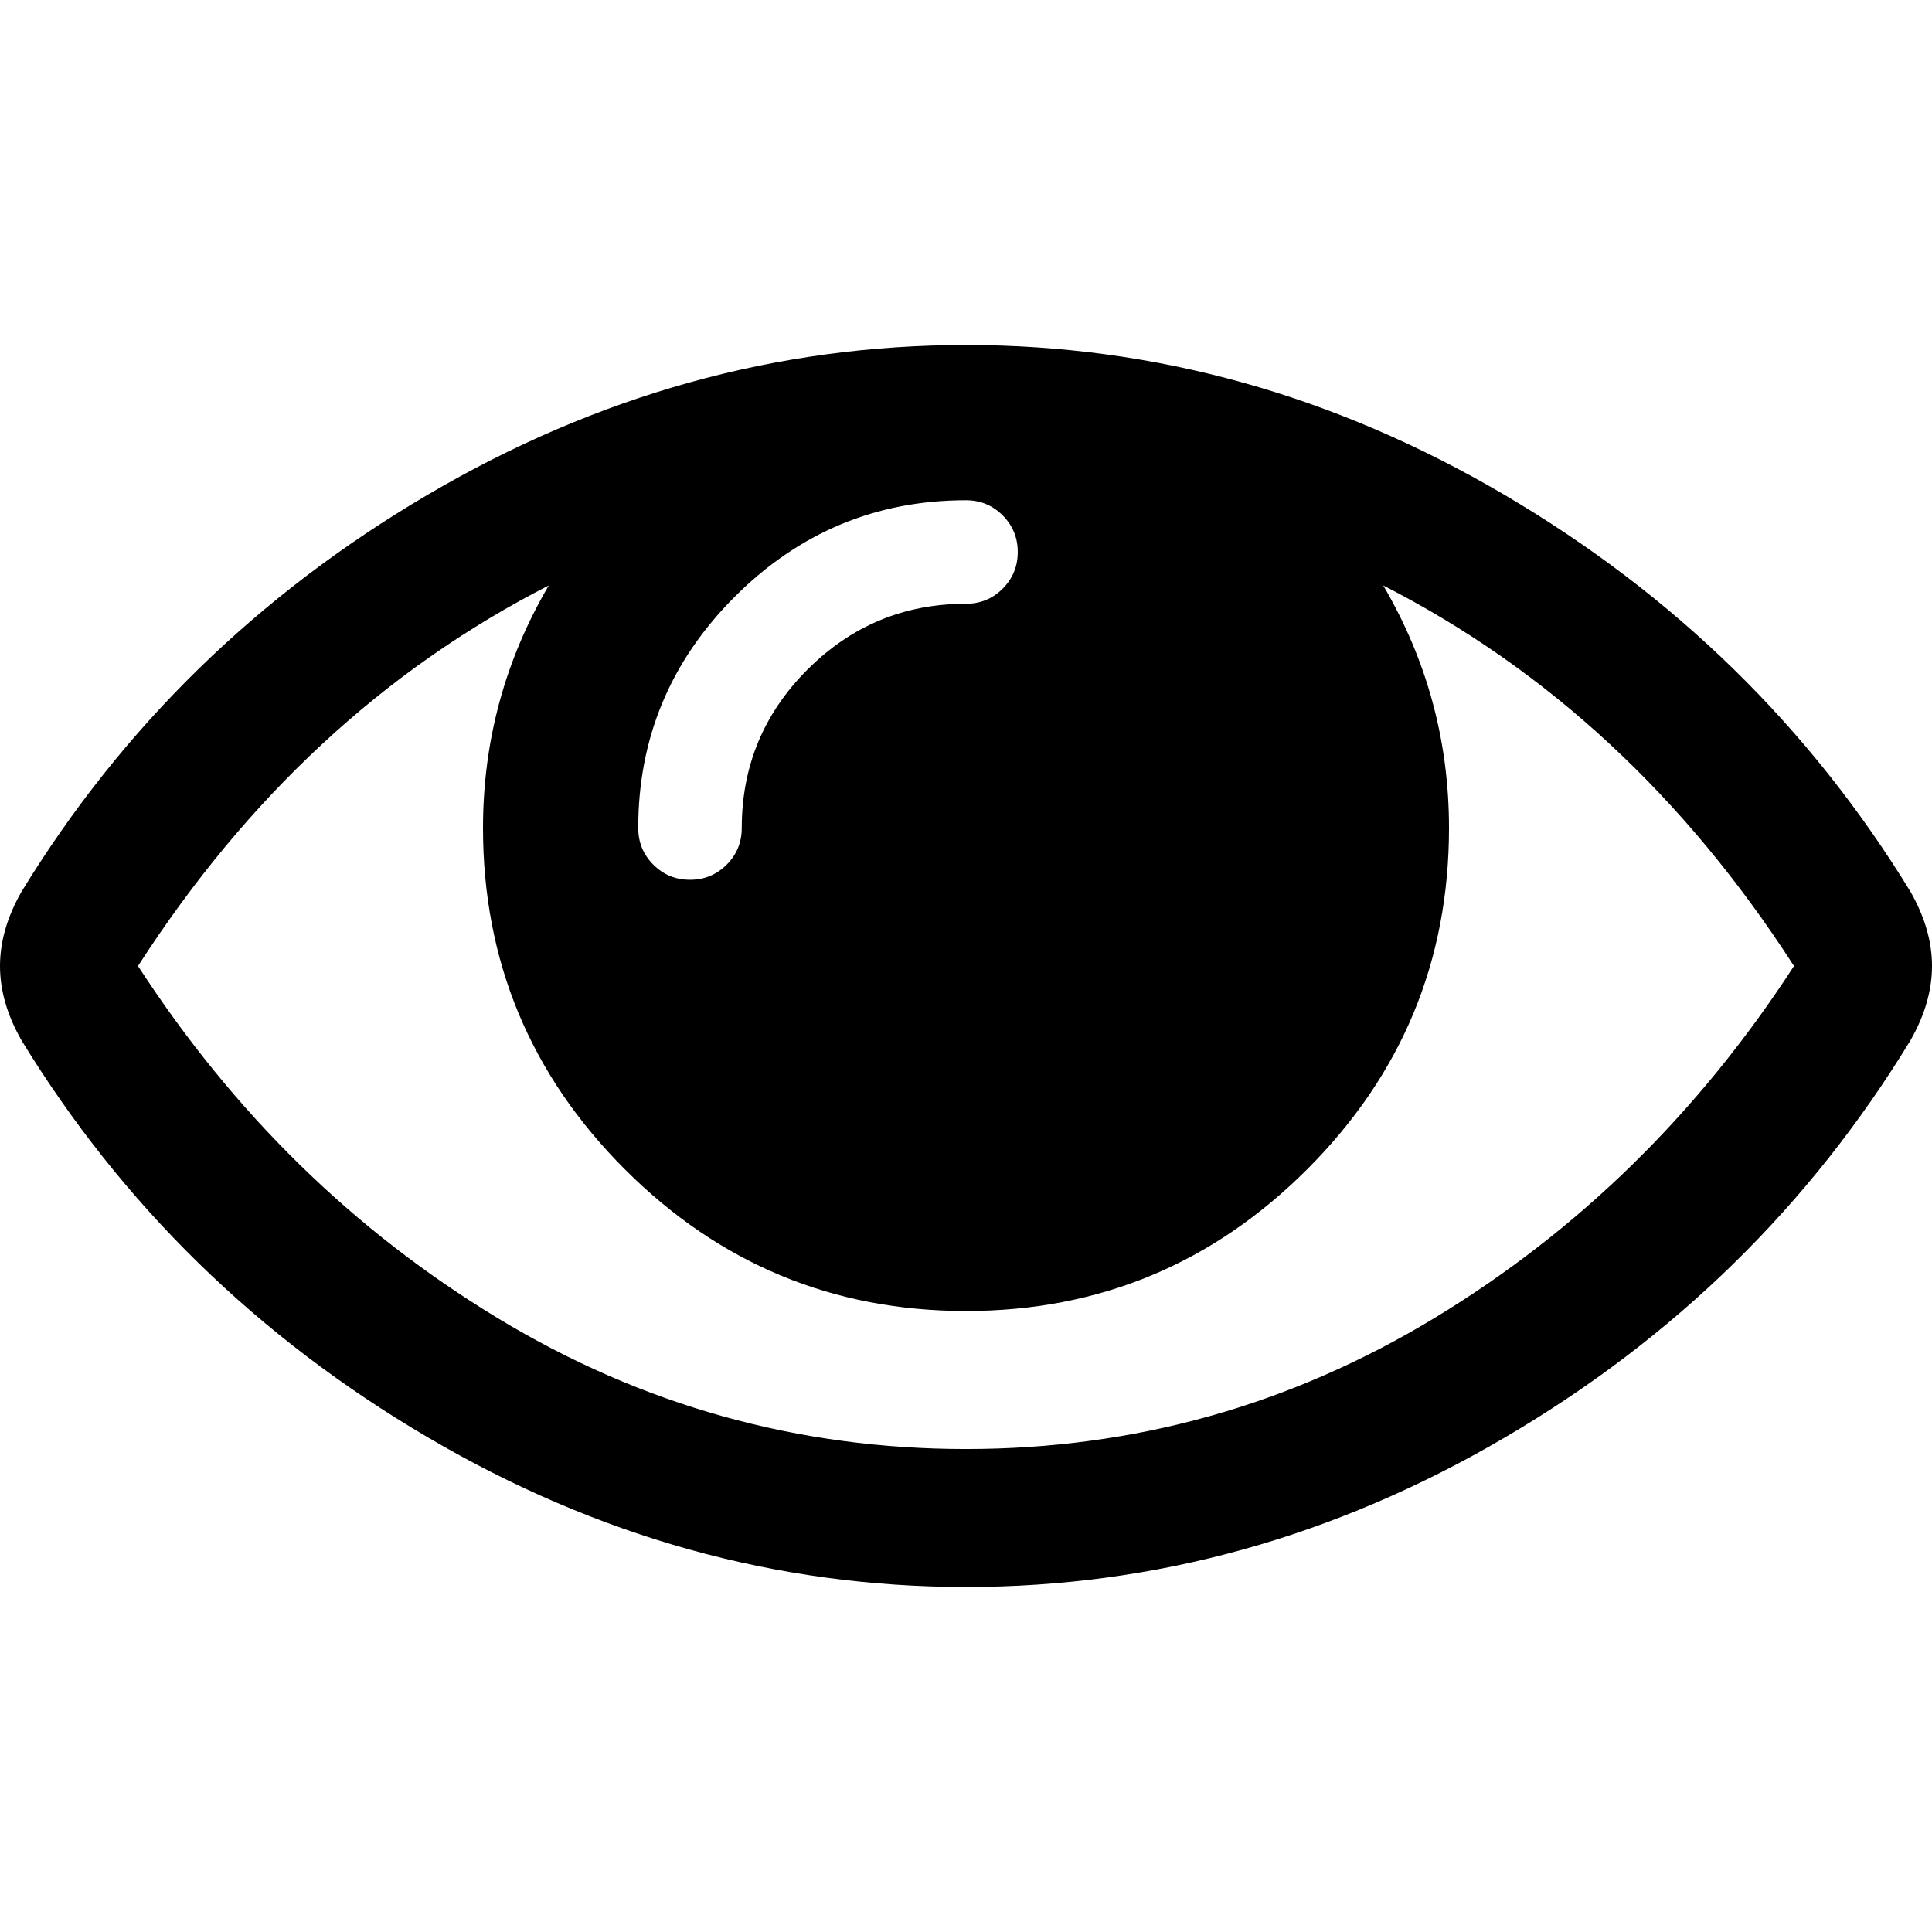
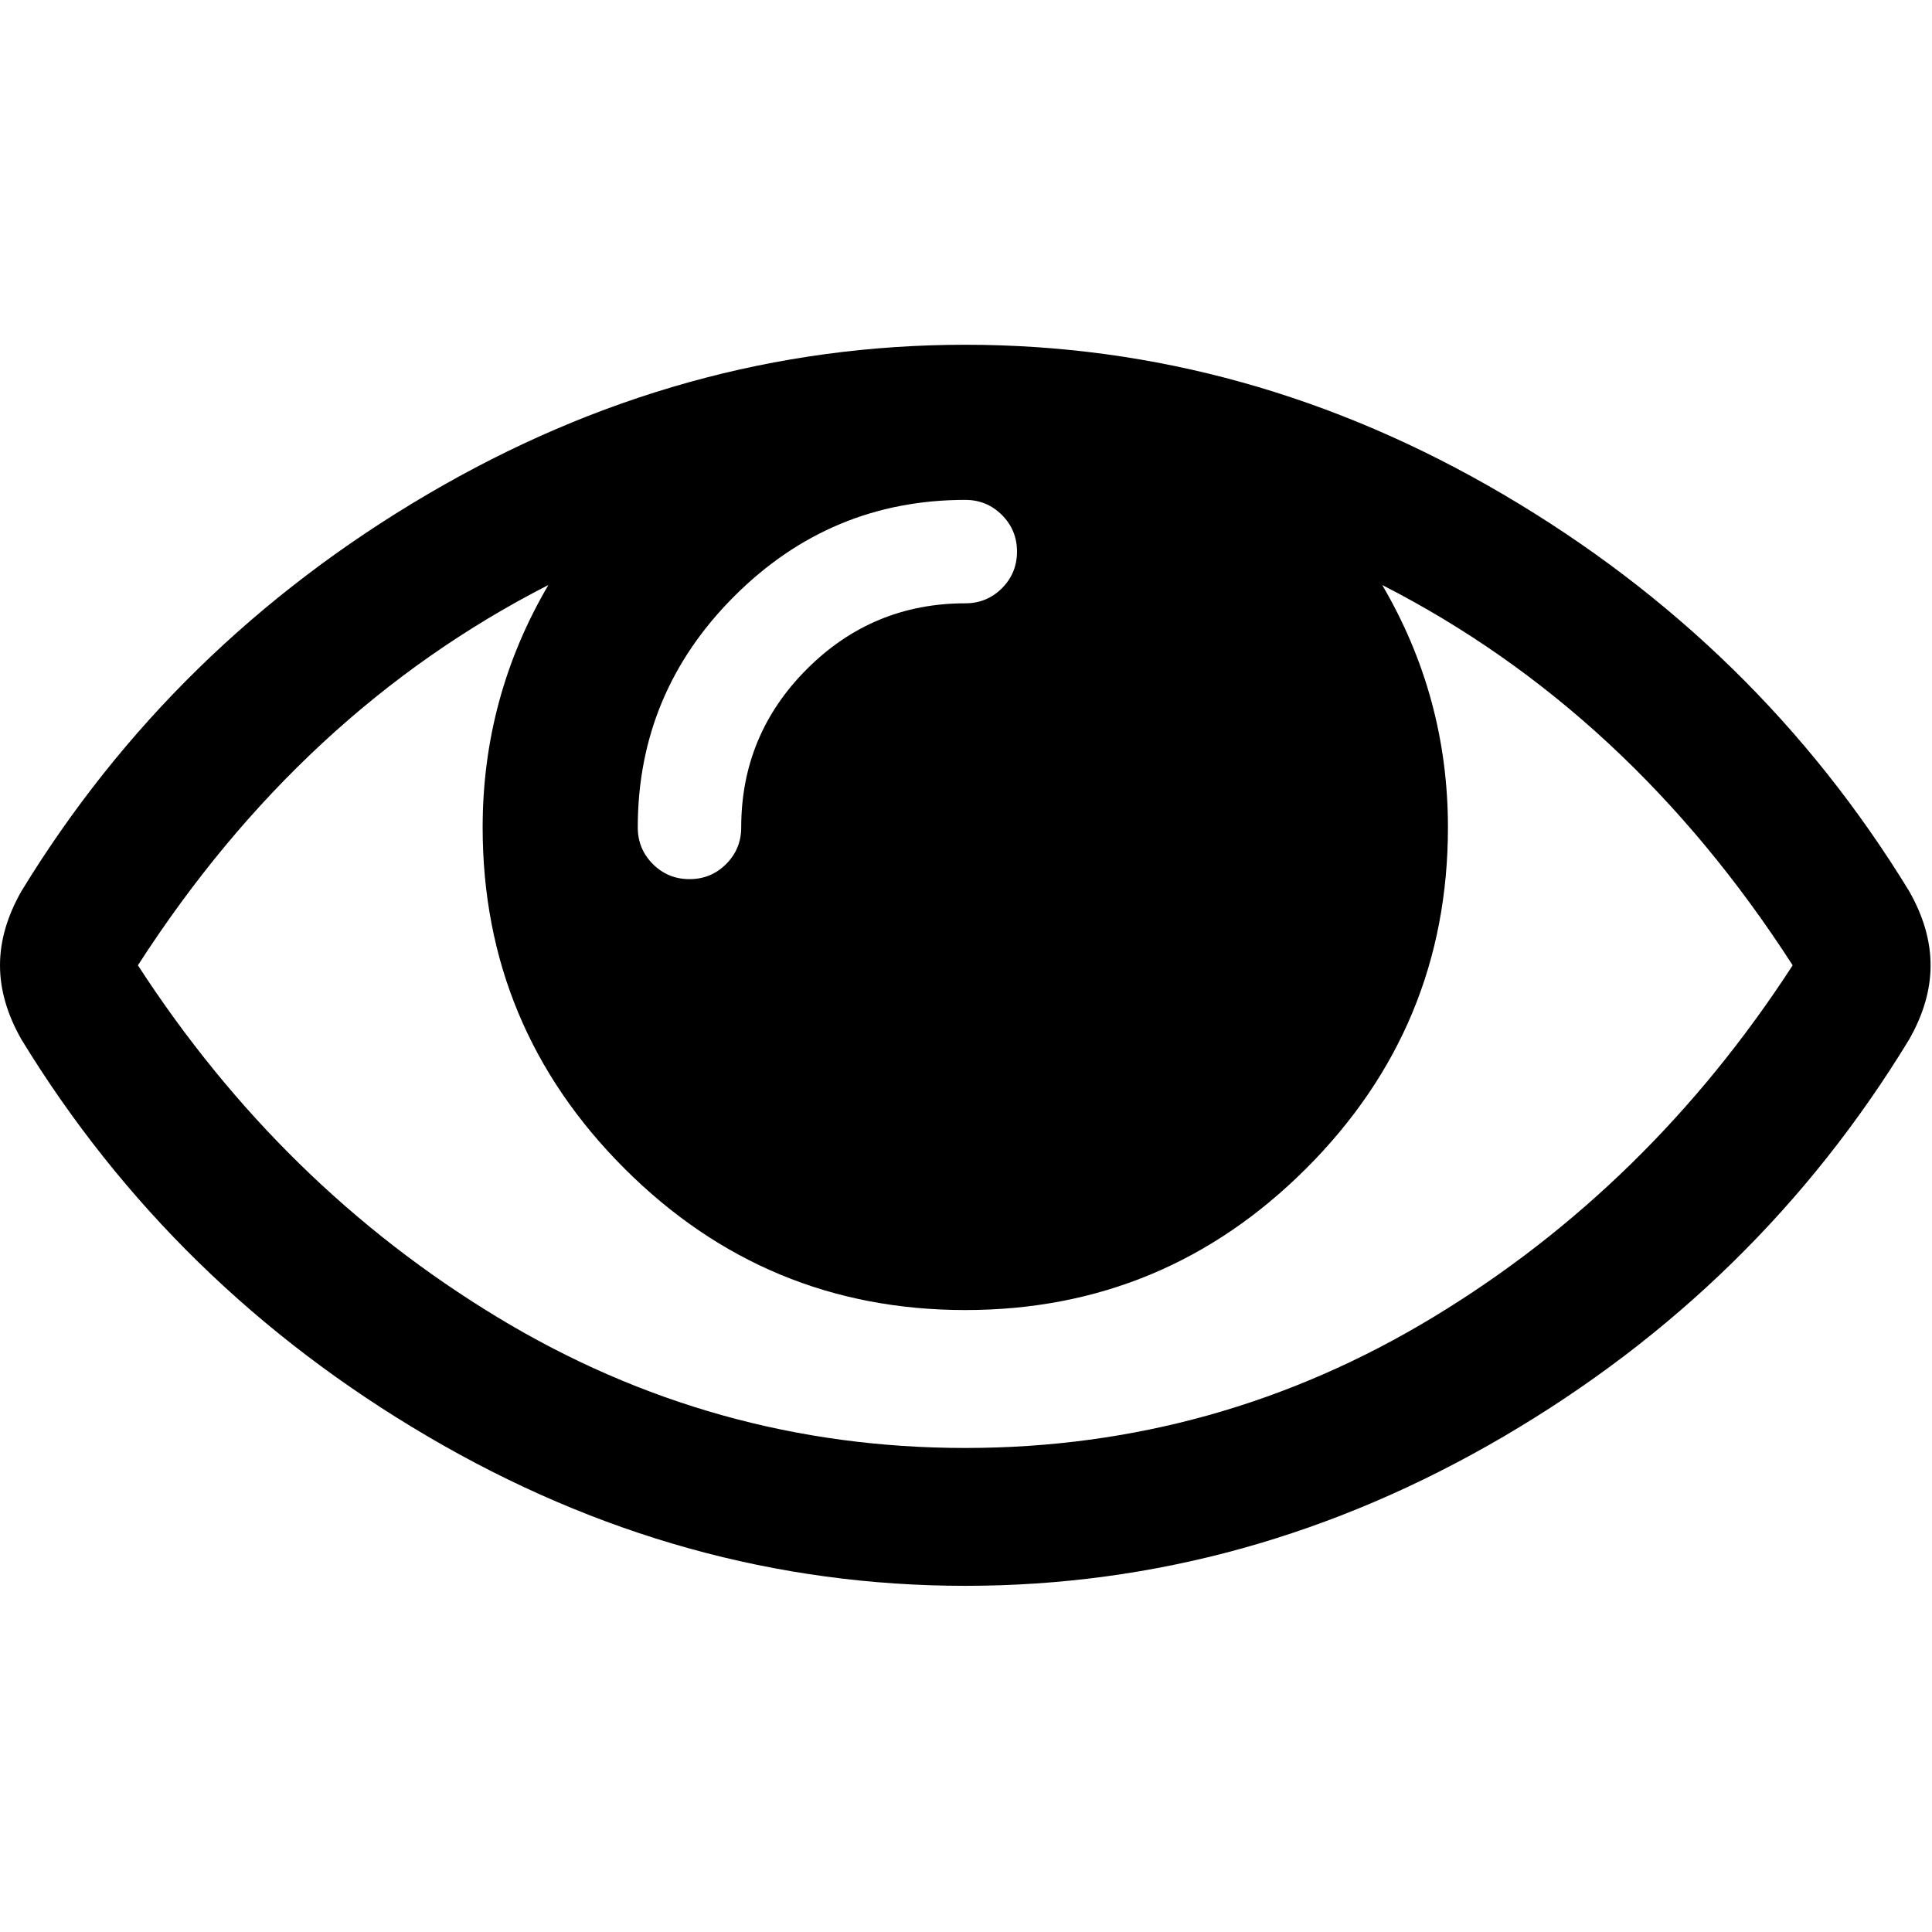
- <svg xmlns="http://www.w3.org/2000/svg" version="1.1" id="Capa_1" x="0px" y="0px" width="511.626px" height="511.626px" viewBox="0 0 511.626 511.626" style="enable-background:new 0 0 511.626 511.626;" xml:space="preserve">
+ <svg xmlns="http://www.w3.org/2000/svg" version="1.1" id="Capa_1" x="0px" y="0px" width="512" height="512" viewBox="0 0 512 512" style="enable-background:new 0 0 512 512;" xml:space="preserve">
  <g>
    <path d="M505.918,236.117c-26.651-43.587-62.485-78.609-107.497-105.065c-45.015-26.457-92.549-39.687-142.608-39.687   c-50.059,0-97.595,13.225-142.61,39.687C68.187,157.508,32.355,192.53,5.708,236.117C1.903,242.778,0,249.345,0,255.818   c0,6.473,1.903,13.04,5.708,19.699c26.647,43.589,62.479,78.614,107.495,105.064c45.015,26.46,92.551,39.68,142.61,39.68   c50.06,0,97.594-13.176,142.608-39.536c45.012-26.361,80.852-61.432,107.497-105.208c3.806-6.659,5.708-13.223,5.708-19.699   C511.626,249.345,509.724,242.778,505.918,236.117z M194.568,158.03c17.034-17.034,37.447-25.554,61.242-25.554   c3.805,0,7.043,1.336,9.709,3.999c2.662,2.664,4,5.901,4,9.707c0,3.809-1.338,7.044-3.994,9.704   c-2.662,2.667-5.902,3.999-9.708,3.999c-16.368,0-30.362,5.808-41.971,17.416c-11.613,11.615-17.416,25.603-17.416,41.971   c0,3.811-1.336,7.044-3.999,9.71c-2.667,2.668-5.901,3.999-9.707,3.999c-3.809,0-7.044-1.334-9.71-3.999   c-2.667-2.666-3.999-5.903-3.999-9.71C169.015,195.482,177.535,175.065,194.568,158.03z M379.867,349.04   c-38.164,23.12-79.514,34.687-124.054,34.687c-44.539,0-85.889-11.56-124.051-34.687s-69.901-54.2-95.215-93.222   c28.931-44.921,65.19-78.518,108.777-100.783c-11.61,19.792-17.417,41.207-17.417,64.236c0,35.216,12.517,65.329,37.544,90.362   s55.151,37.544,90.362,37.544c35.214,0,65.329-12.518,90.362-37.544s37.545-55.146,37.545-90.362   c0-23.029-5.808-44.447-17.419-64.236c43.585,22.265,79.846,55.865,108.776,100.783C449.767,294.84,418.031,325.913,379.867,349.04   z" />
  </g>
  <g>
</g>
  <g>
</g>
  <g>
</g>
  <g>
</g>
  <g>
</g>
  <g>
</g>
  <g>
</g>
  <g>
</g>
  <g>
</g>
  <g>
</g>
  <g>
</g>
  <g>
</g>
  <g>
</g>
  <g>
</g>
  <g>
</g>
</svg>
